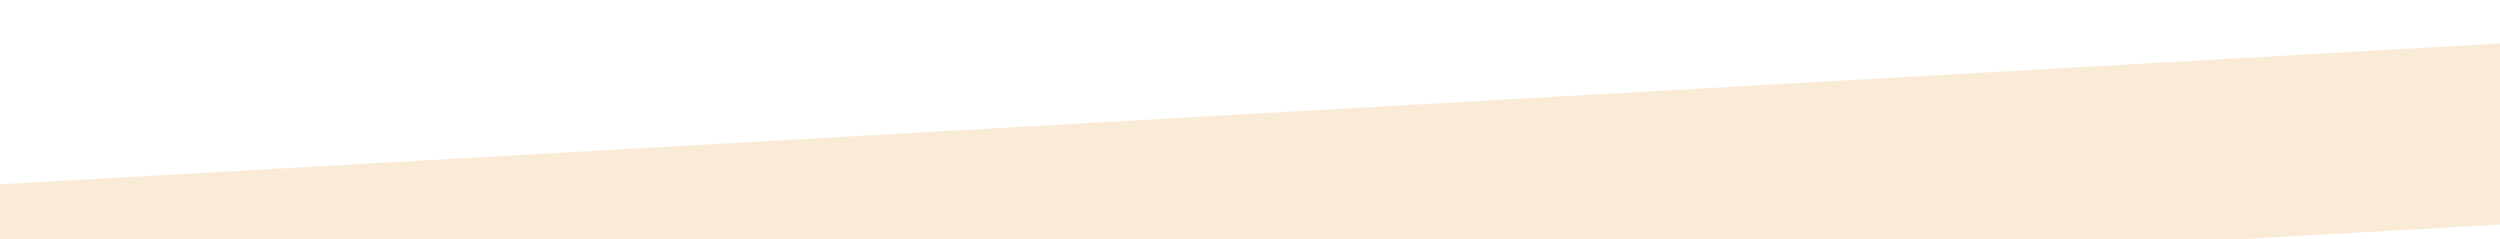
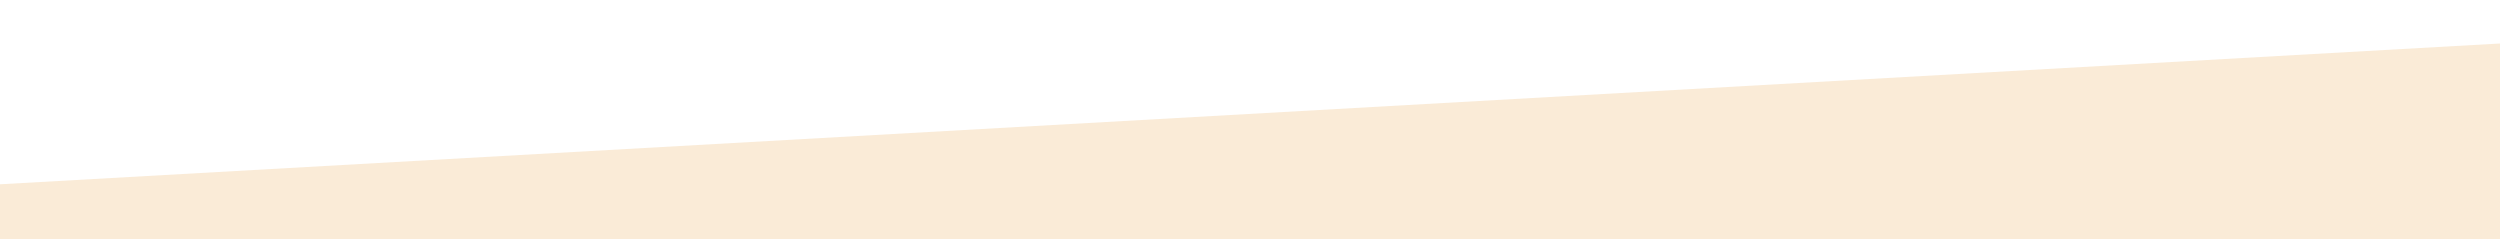
<svg xmlns="http://www.w3.org/2000/svg" width="210mm" height="20mm" viewBox="0 0 210 70" version="1.1" id="svg8">
  <defs id="defs2" />
  <g id="layer1" transform="translate(0,-227)">
-     <rect style="opacity:1;fill:antiquewhite;paint-order:stroke fill markers;fill-opacity:1" id="rect4522" width="1250" height="53.15" x="-300" y="265.995" transform="matrix(0.9984182,-0.05622434,0.06856744,0.9976465,0,0)" />
+     <rect style="opacity:1;fill:antiquewhite;paint-order:stroke fill markers;fill-opacity:1" id="rect4522" width="1250" height="160" x="-300" y="265.995" transform="matrix(0.9984182,-0.05622434,0.06856744,0.9976465,0,0)" />
  </g>
</svg>
